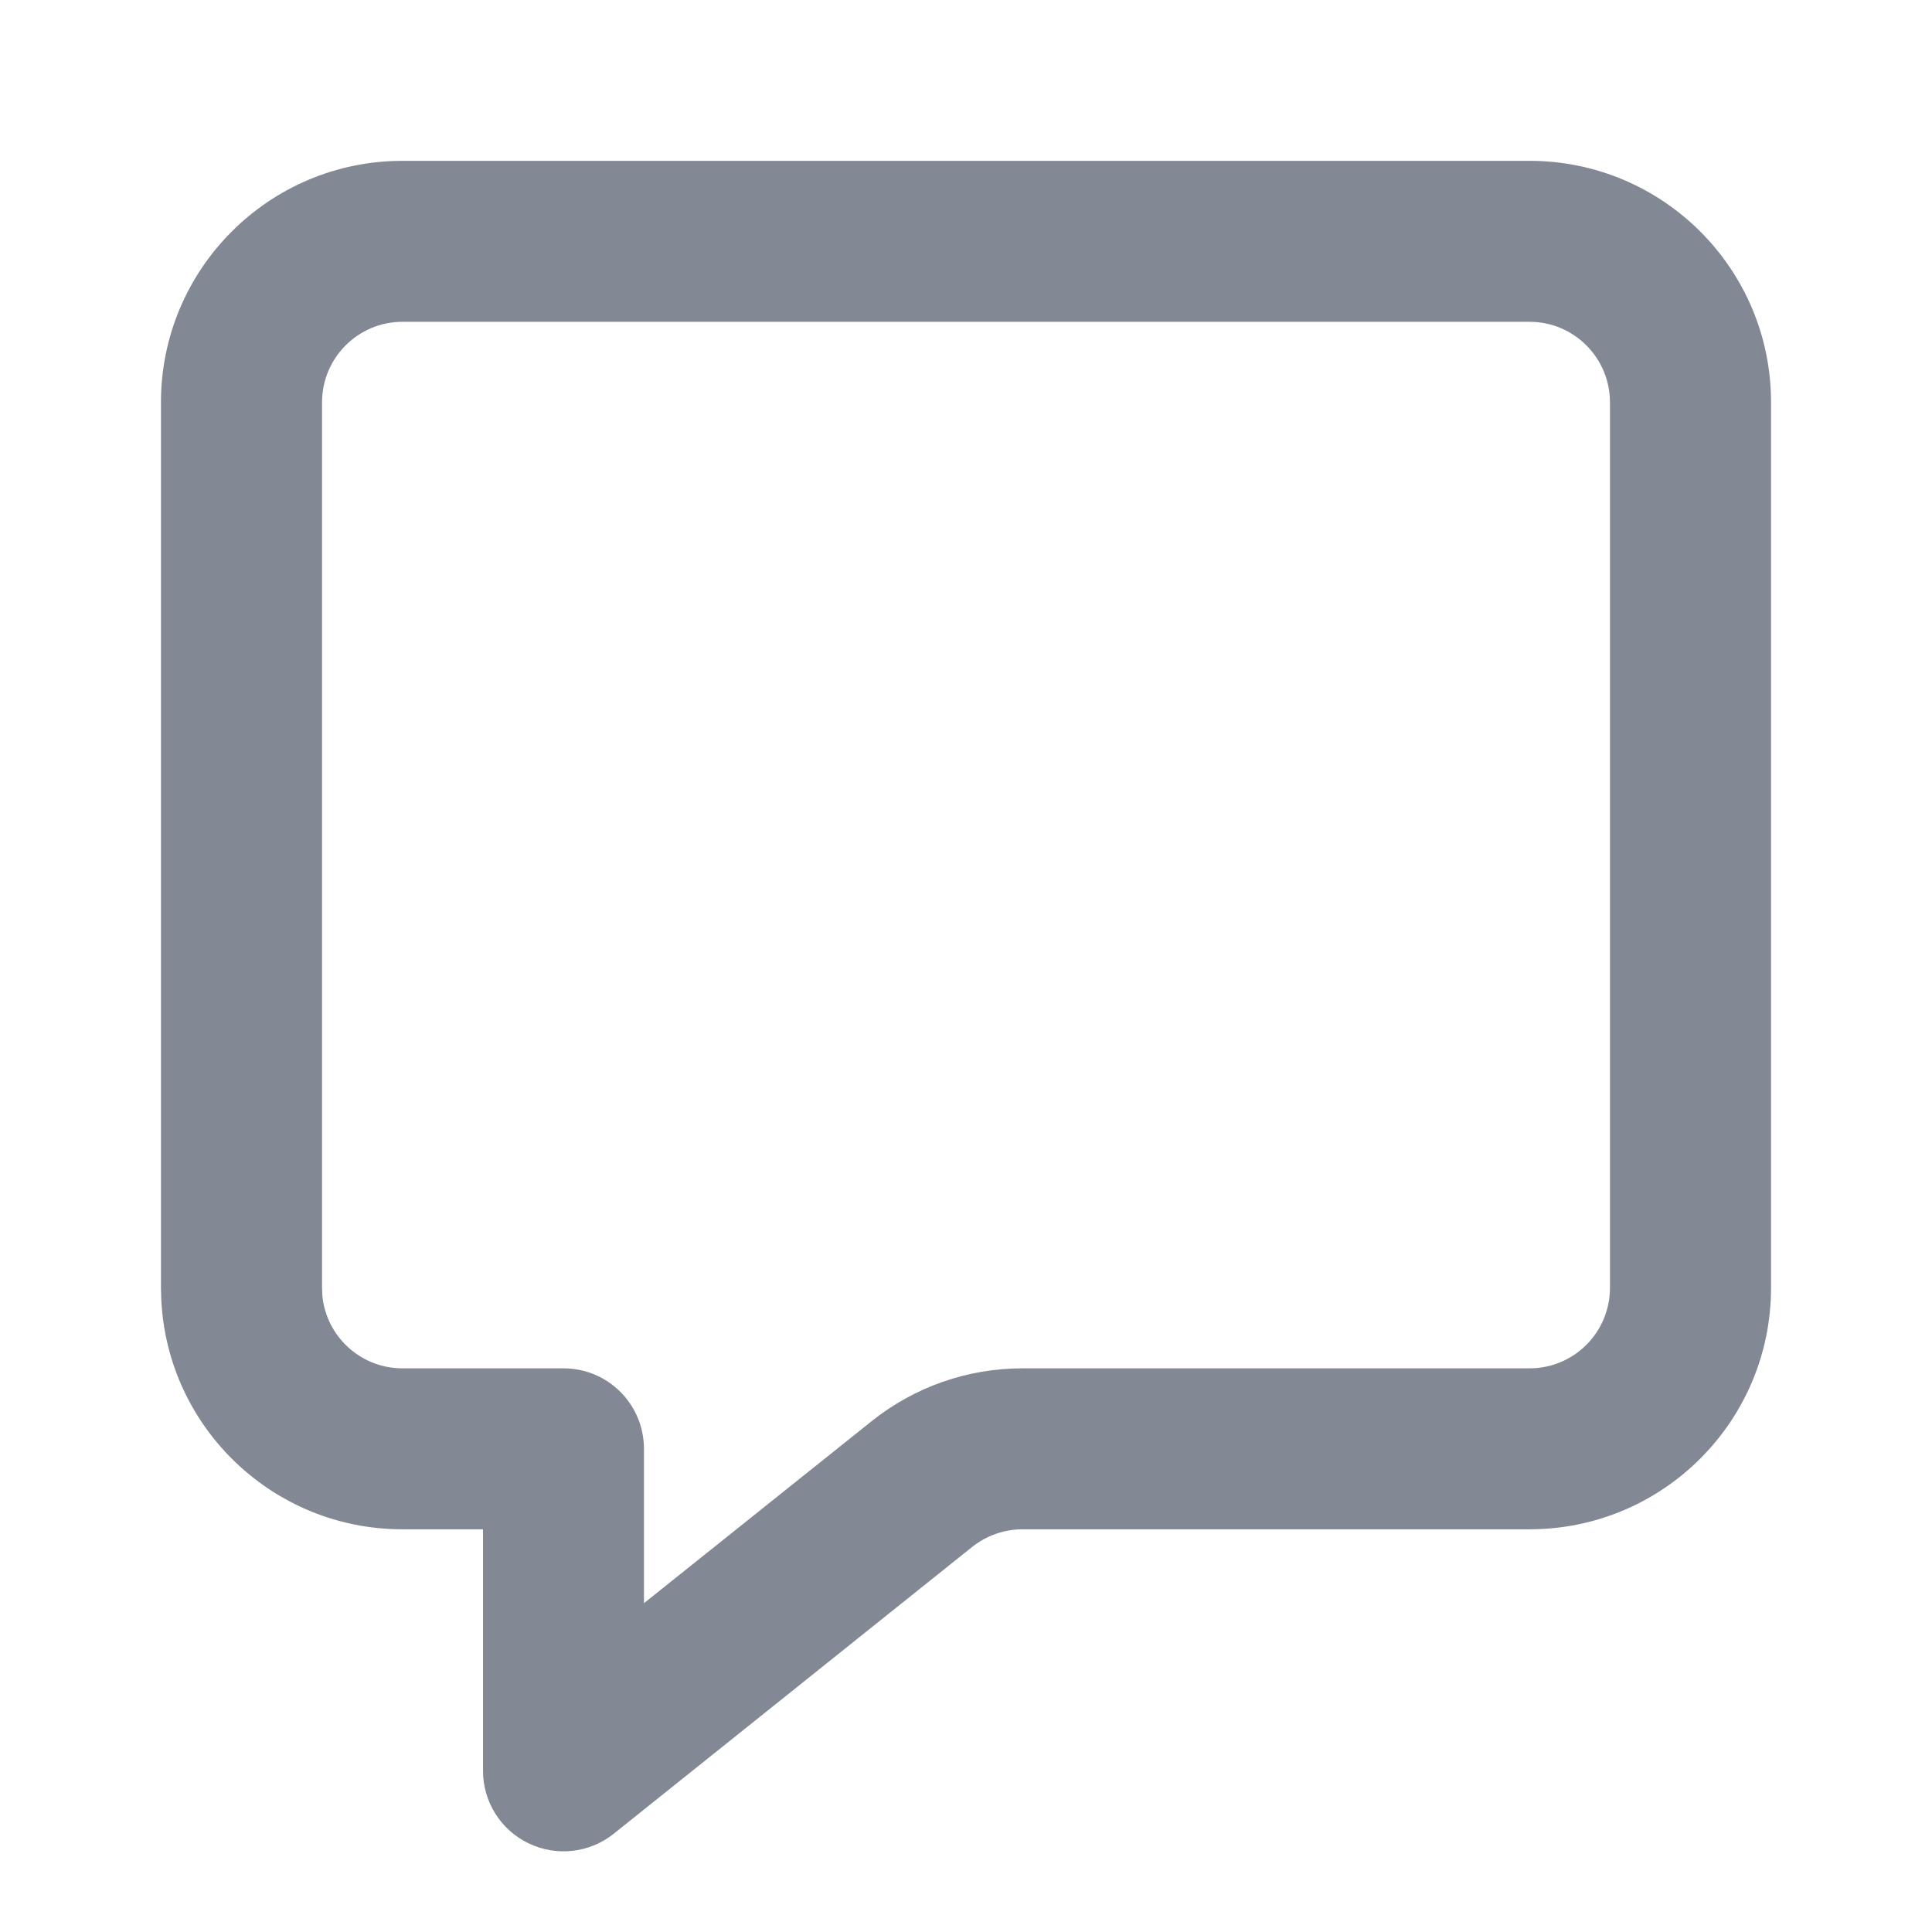
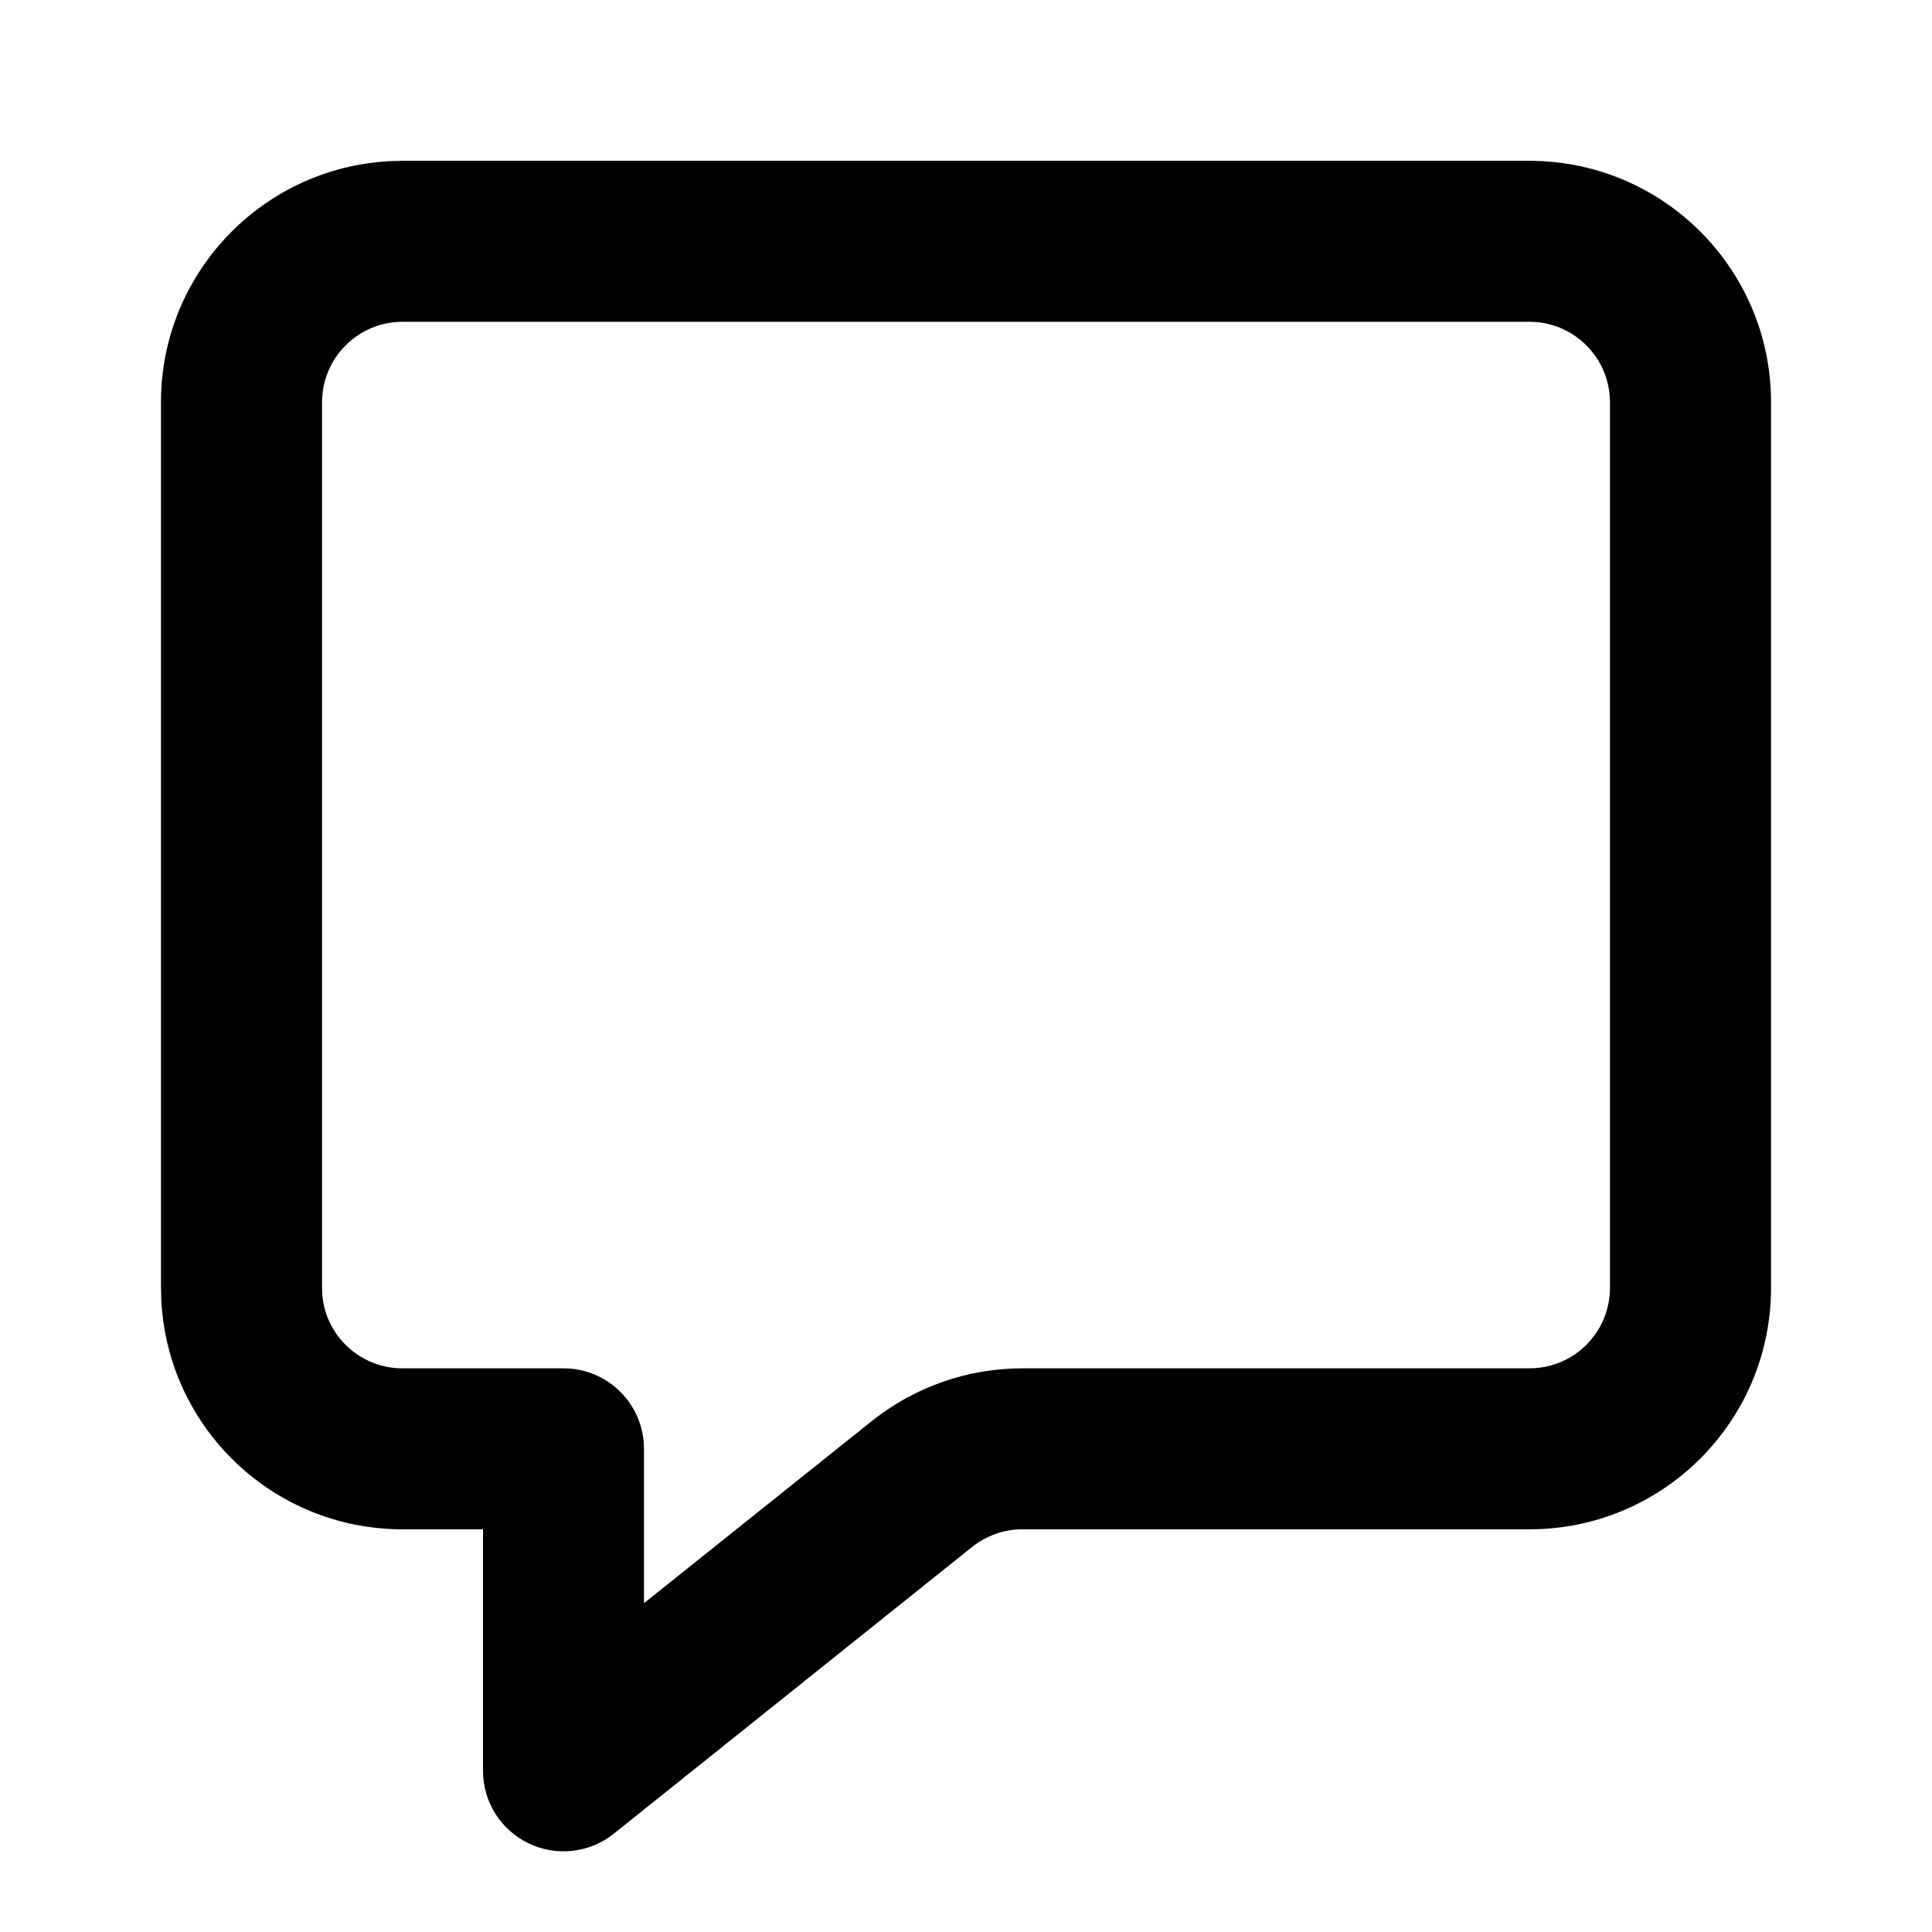
- <svg xmlns="http://www.w3.org/2000/svg" width="16" height="16" viewBox="0 0 16 16" fill="none">
-   <path d="M13.333 3.332C13.333 2.964 13.035 2.665 12.667 2.665H3.333C2.965 2.665 2.667 2.964 2.667 3.332V10.665L2.67 10.734C2.704 11.07 2.988 11.332 3.333 11.332H4.667C5.035 11.332 5.333 11.63 5.333 11.999V13.277L7.218 11.77C7.573 11.486 8.013 11.332 8.467 11.332H12.667C13.035 11.332 13.333 11.034 13.333 10.665V3.332ZM14.667 10.665C14.667 11.77 13.771 12.665 12.667 12.665H8.467C8.316 12.665 8.17 12.717 8.051 12.811L5.083 15.186C4.883 15.346 4.609 15.377 4.378 15.266C4.147 15.155 4 14.922 4 14.665V12.665H3.333C2.263 12.665 1.389 11.825 1.336 10.768L1.333 10.665V3.332C1.333 2.227 2.229 1.332 3.333 1.332H12.667C13.771 1.332 14.667 2.227 14.667 3.332V10.665Z" fill="#828894" />
+ <svg xmlns="http://www.w3.org/2000/svg" width="1rem" height="1rem" viewBox="0 0 16 16" fill="currentColor">
+   <path d="M13.333 3.332C13.333 2.964 13.035 2.665 12.667 2.665H3.333C2.965 2.665 2.667 2.964 2.667 3.332V10.665L2.67 10.734C2.704 11.07 2.988 11.332 3.333 11.332H4.667C5.035 11.332 5.333 11.63 5.333 11.999V13.277L7.218 11.77C7.573 11.486 8.013 11.332 8.467 11.332H12.667C13.035 11.332 13.333 11.034 13.333 10.665V3.332ZM14.667 10.665C14.667 11.77 13.771 12.665 12.667 12.665H8.467C8.316 12.665 8.17 12.717 8.051 12.811L5.083 15.186C4.883 15.346 4.609 15.377 4.378 15.266C4.147 15.155 4 14.922 4 14.665V12.665H3.333C2.263 12.665 1.389 11.825 1.336 10.768L1.333 10.665V3.332C1.333 2.227 2.229 1.332 3.333 1.332H12.667C13.771 1.332 14.667 2.227 14.667 3.332V10.665Z" />
</svg>
